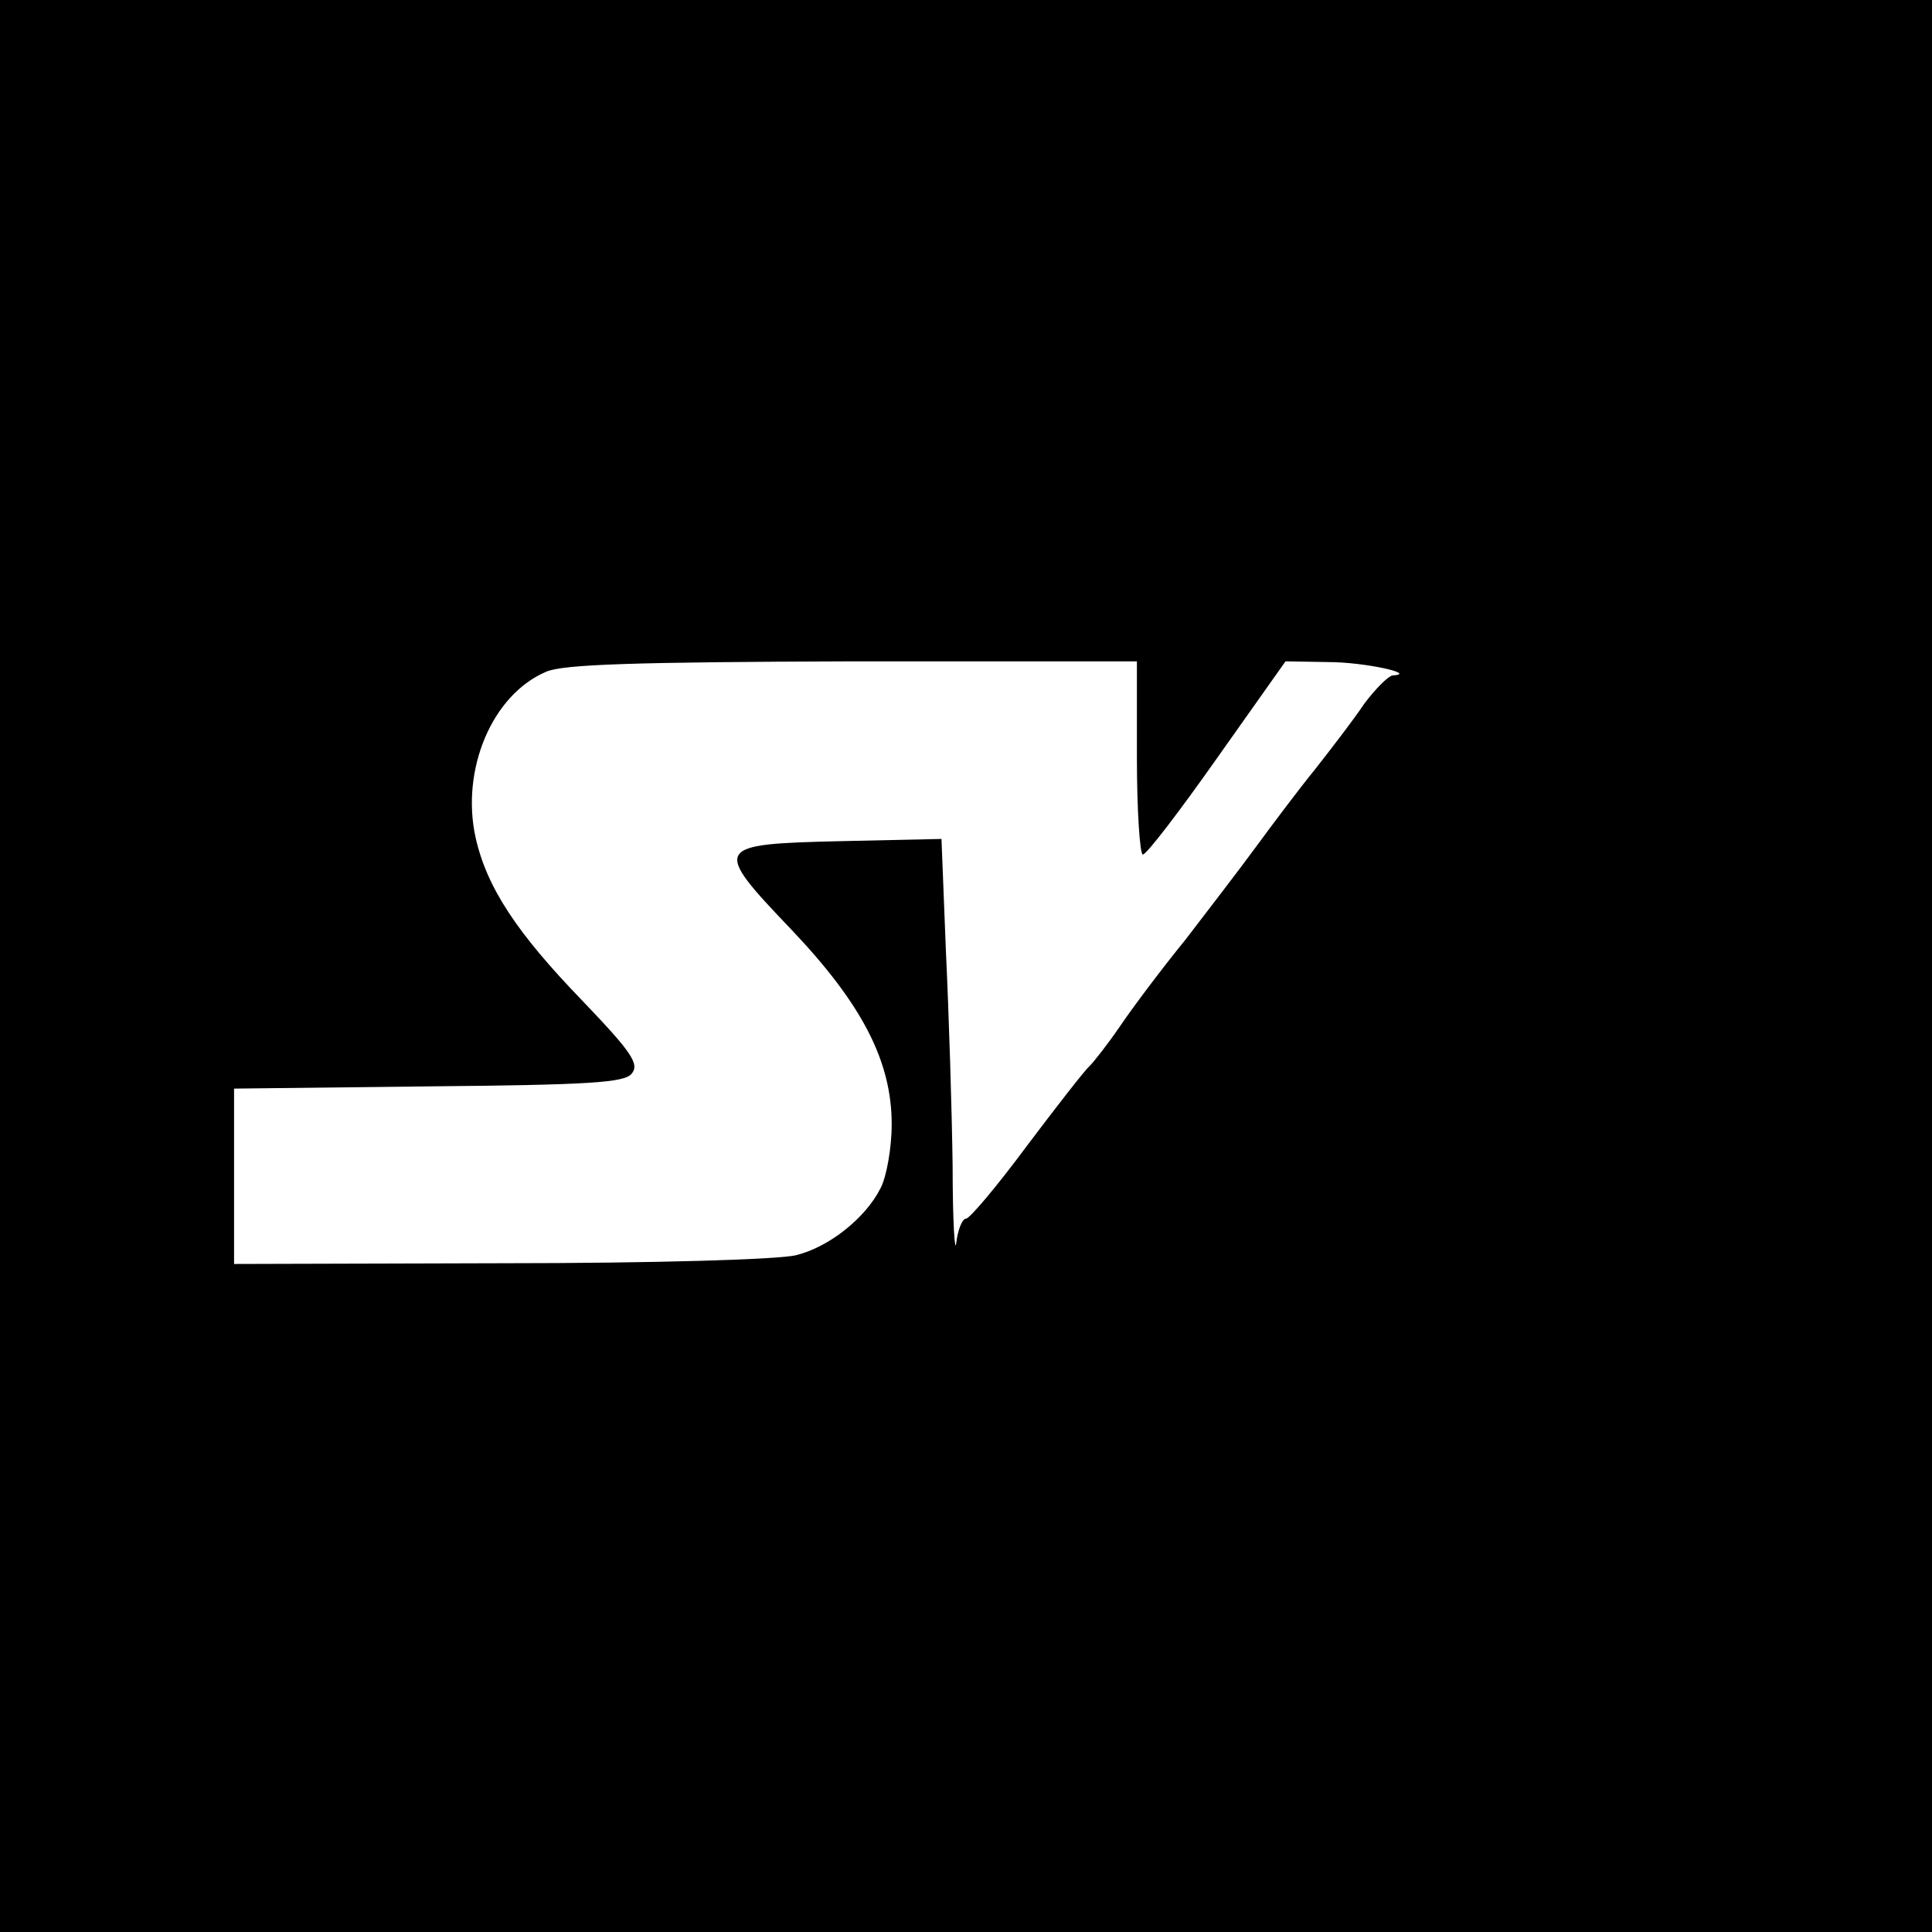
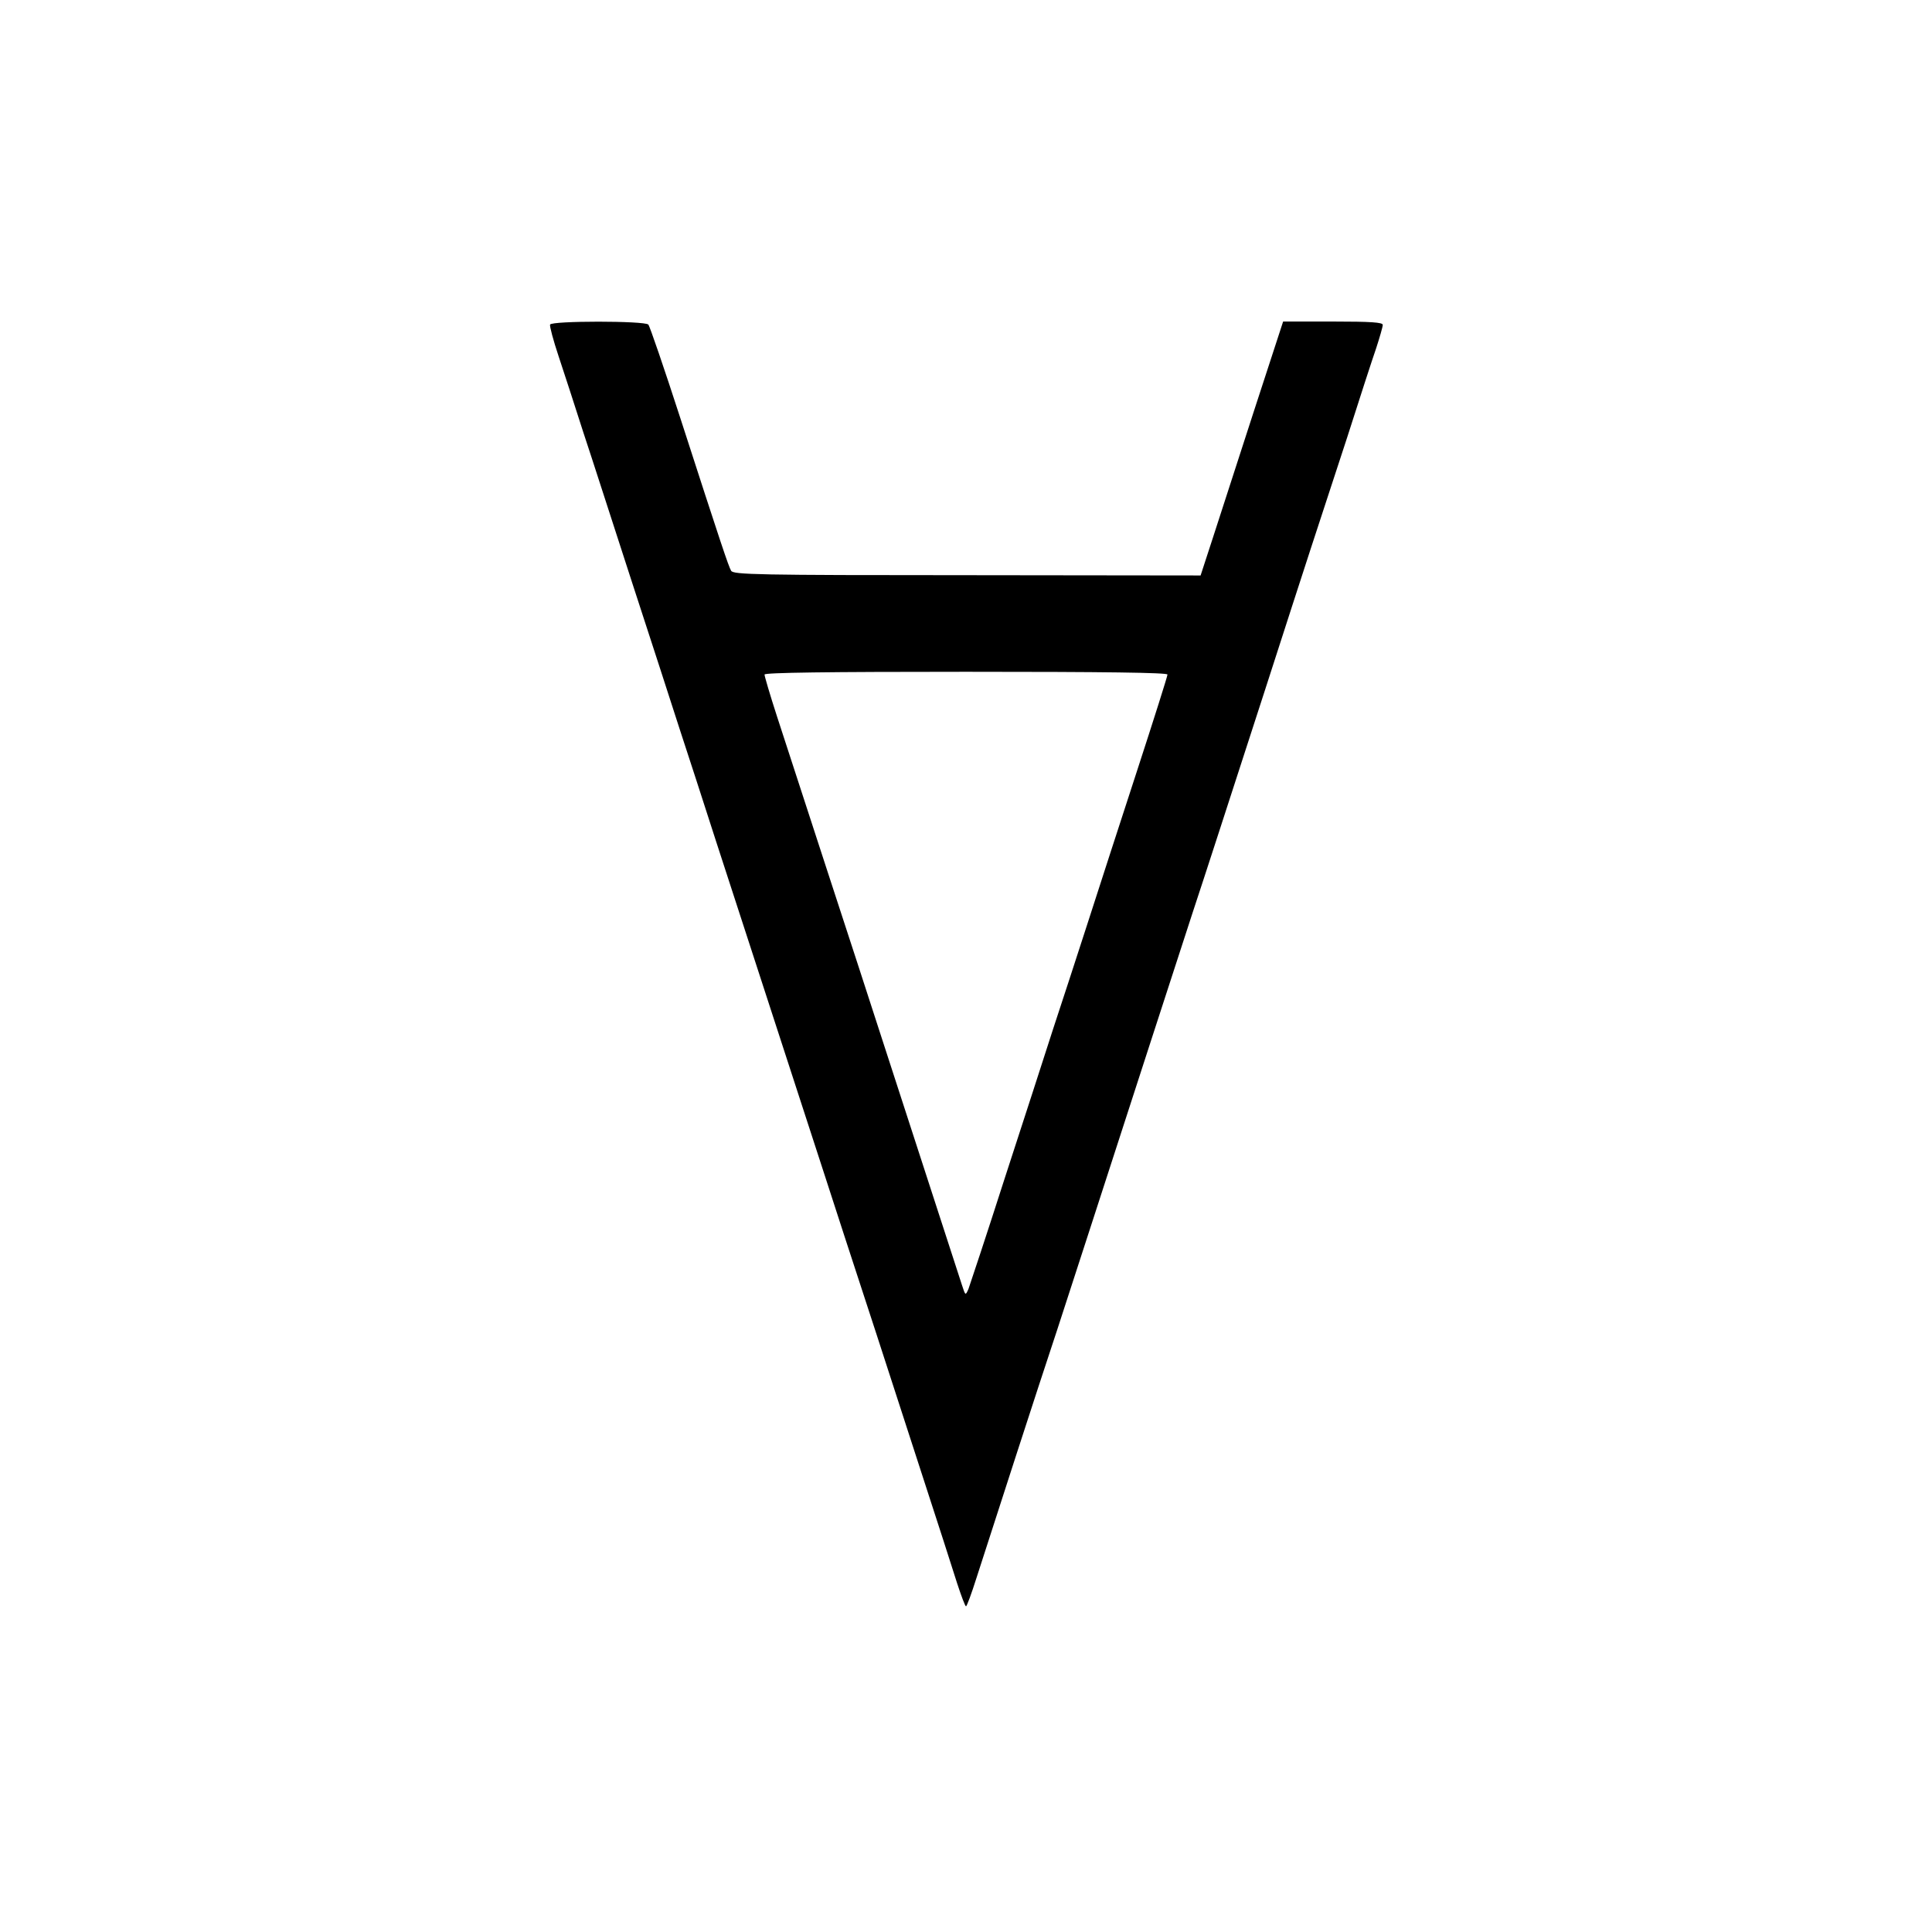
- <svg xmlns="http://www.w3.org/2000/svg" version="1.0" width="260pt" height="260pt" viewBox="0 0 260 260" preserveAspectRatio="xMidYMid meet">
-   <g transform="translate(0,260) scale(0.1,-0.1)" fill="#000000" stroke="none">
-     <path d="M0 1300 l0 -1300 1300 0 1300 0 0 1300 0 1300 -1300 0 -1300 0 0 -1300z m1530 280 c0 -71 4 -130 8 -130 5 0 50 59 100 130 l92 130 58 -1 c48 0 121 -16 86 -18 -6 -1 -23 -18 -38 -38 -14 -21 -44 -60 -66 -88 -22 -27 -58 -75 -80 -105 -22 -30 -65 -86 -95 -125 -31 -38 -70 -90 -87 -115 -17 -25 -36 -49 -42 -55 -6 -5 -44 -54 -84 -107 -40 -54 -77 -98 -82 -98 -5 0 -11 -15 -13 -32 -2 -18 -5 28 -5 103 -1 75 -5 204 -9 288 l-6 152 -136 -3 c-171 -4 -173 -7 -66 -119 95 -100 135 -177 135 -262 0 -32 -7 -71 -15 -86 -20 -40 -69 -79 -113 -90 -21 -6 -191 -11 -397 -11 l-360 -1 0 118 0 118 261 3 c218 2 264 5 274 17 11 13 0 29 -66 98 -89 92 -129 153 -144 220 -20 91 22 192 95 223 23 10 117 13 413 14 l382 0 0 -130z" />
+ <svg xmlns="http://www.w3.org/2000/svg" version="1.0" width="700pt" height="700pt" viewBox="0 0 700 700" preserveAspectRatio="xMidYMid meet">
+   <g transform="translate(0,700) scale(0.1,-0.1)" fill="#000000" stroke="none">
+     <path d="M1993 5824 c-2 -6 12 -58 31 -115 19 -57 59 -180 89 -274 31 -93 110 -339 177 -545 67 -206 145 -445 172 -530 28 -85 88 -270 133 -410 71 -218 196 -602 392 -1205 25 -77 58 -178 73 -225 50 -152 166 -508 275 -845 59 -181 119 -367 133 -412 15 -46 29 -83 32 -83 3 0 20 46 38 103 56 175 242 748 272 837 16 47 78 240 140 430 187 576 285 880 370 1140 50 151 122 374 265 815 64 198 138 428 165 510 27 83 86 263 131 400 44 138 91 283 105 323 13 40 24 78 24 85 0 9 -43 12 -180 12 l-181 0 -106 -325 c-58 -179 -125 -386 -149 -460 l-44 -135 -846 1 c-763 0 -847 2 -855 16 -10 18 -34 89 -184 553 -59 182 -111 334 -116 339 -13 14 -351 14 -356 0z m2237 -1268 c0 -6 -50 -164 -111 -351 -61 -187 -142 -437 -180 -555 -38 -118 -94 -289 -124 -380 -29 -91 -108 -334 -175 -540 -66 -206 -126 -386 -131 -400 -11 -25 -11 -25 -24 15 -40 122 -263 811 -302 930 -25 77 -58 178 -73 225 -26 78 -182 559 -295 905 -25 77 -45 145 -45 151 0 7 226 10 730 10 503 0 730 -3 730 -10z" />
  </g>
</svg>
